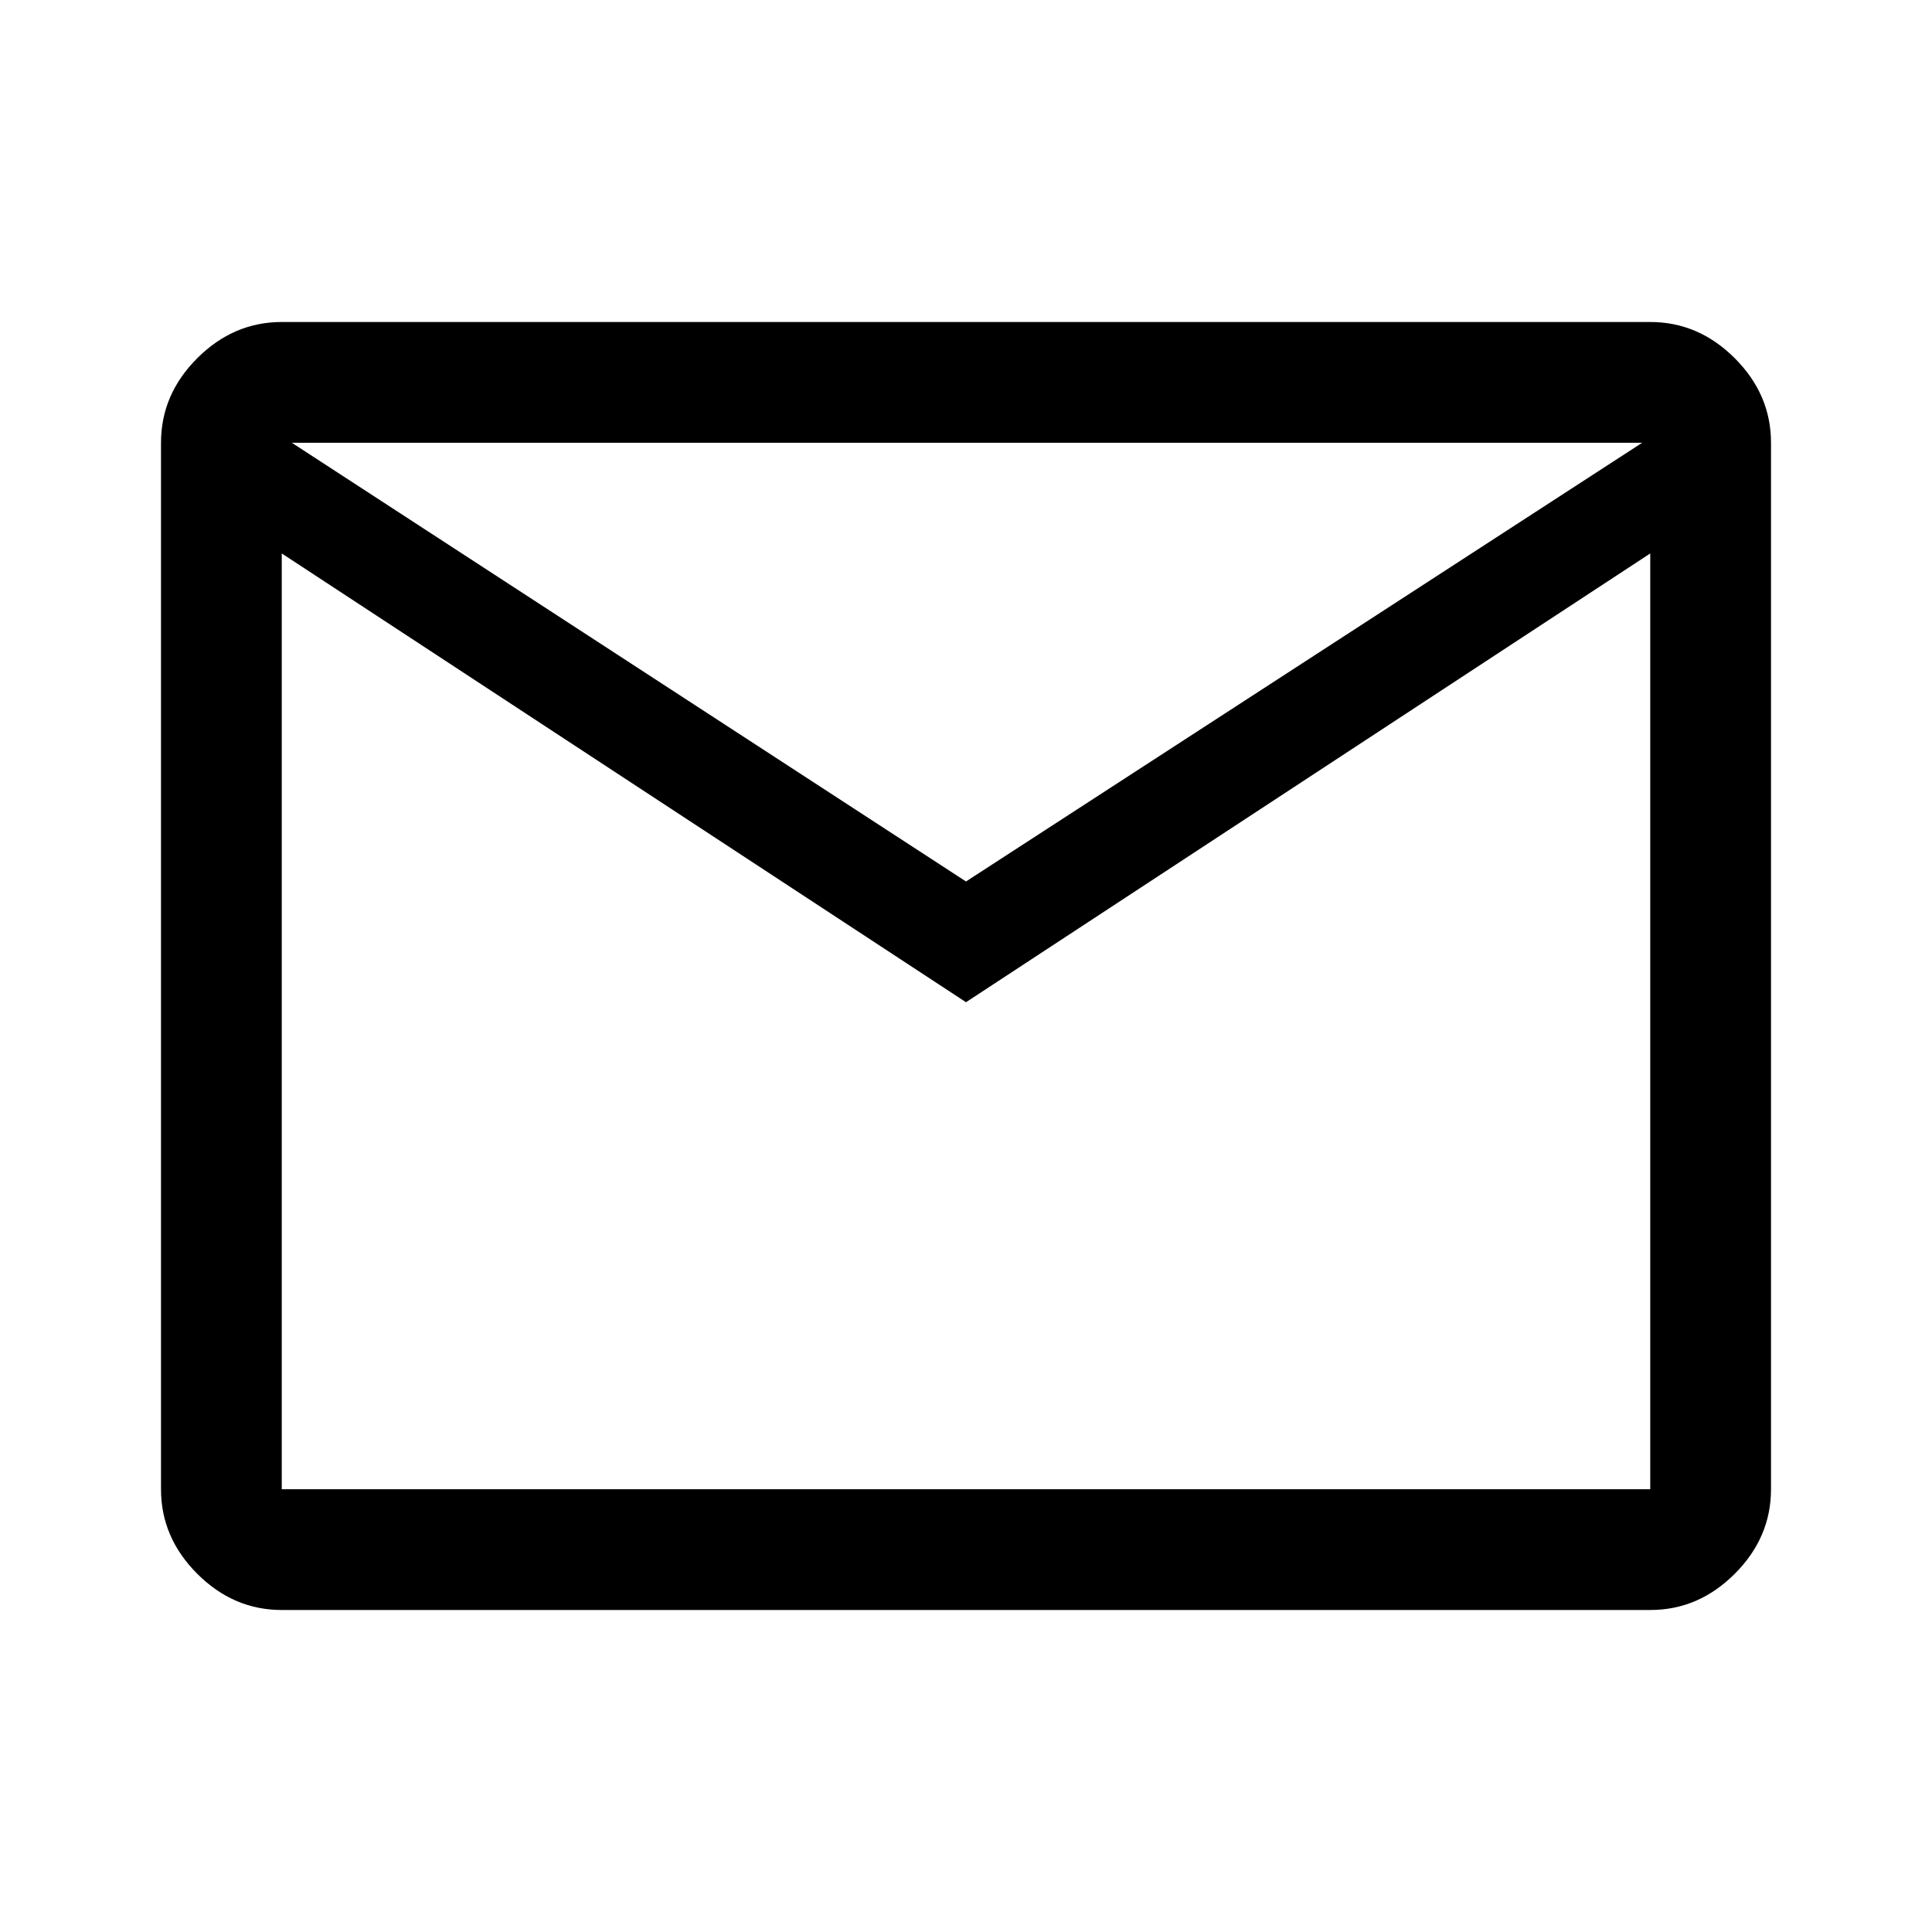
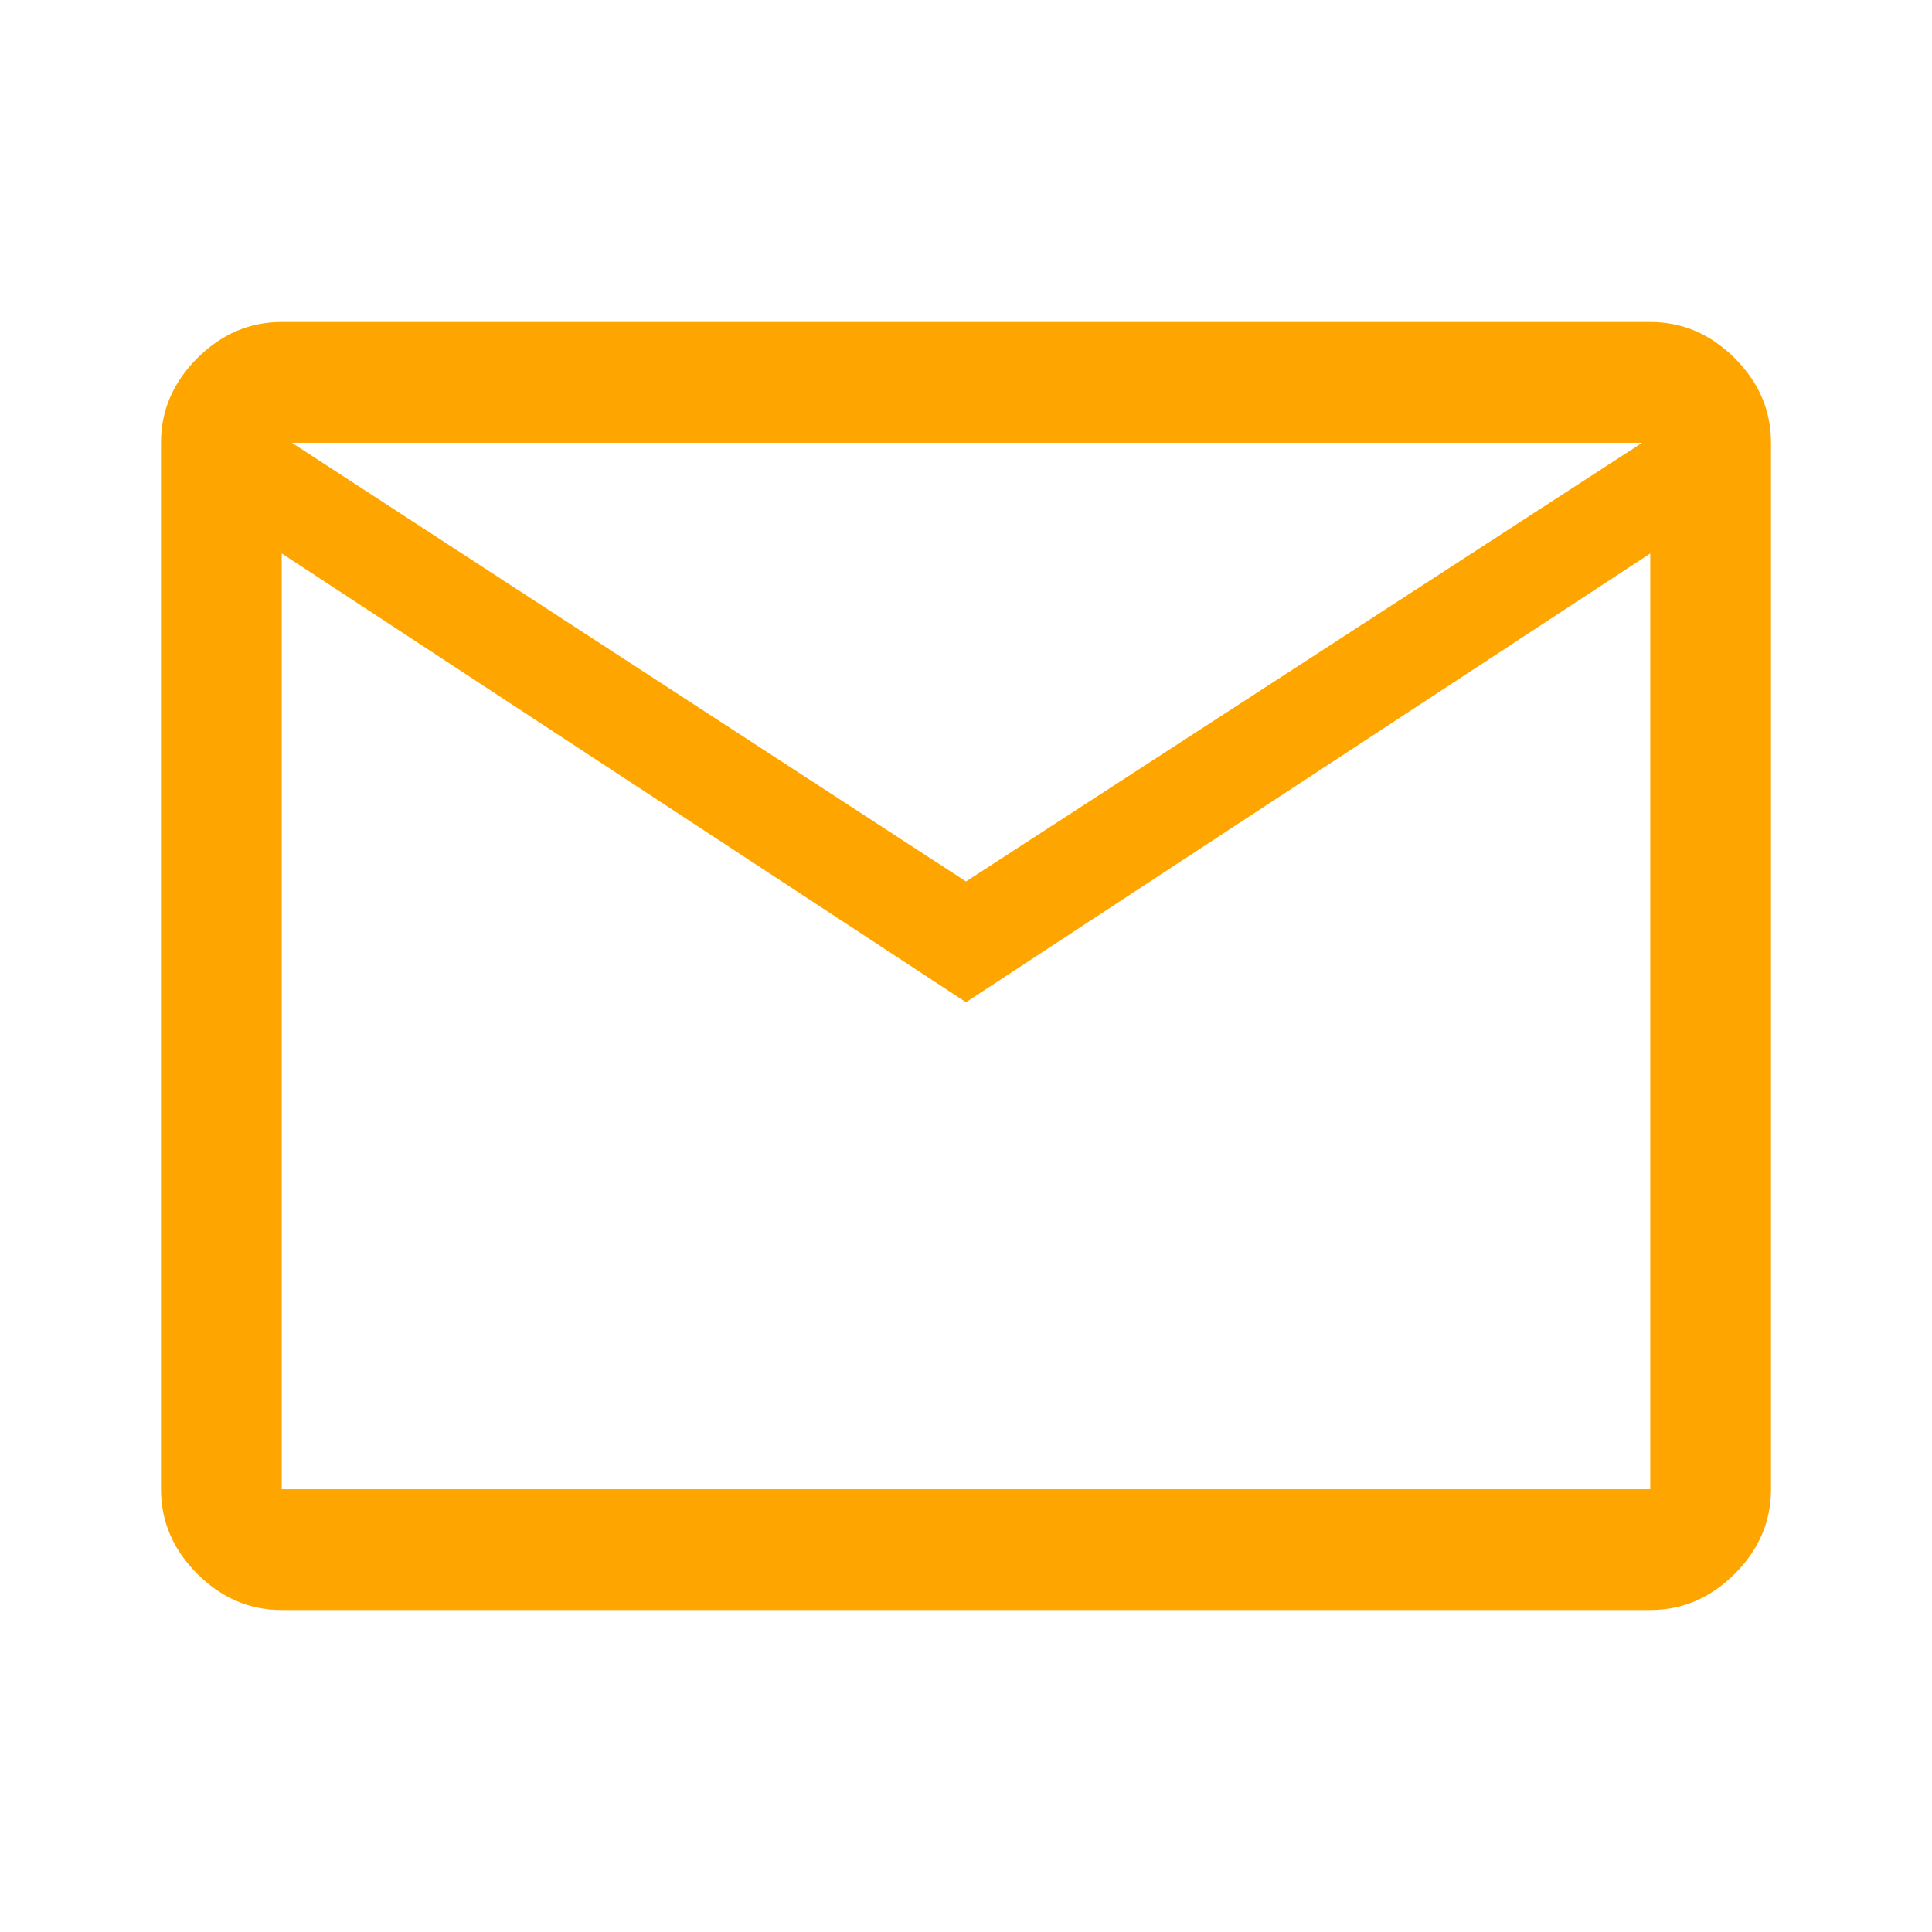
- <svg xmlns="http://www.w3.org/2000/svg" height="48" viewBox="0 96 960 960" width="48">
+ <svg xmlns="http://www.w3.org/2000/svg" fill="orange" height="48" viewBox="0 96 960 960" width="48">
  <path d="M140 896q-24 0-42-18t-18-42V316q0-24 18-42t42-18h680q24 0 42 18t18 42v520q0 24-18 42t-42 18H140Zm340-302L140 371v465h680V371L480 594Zm0-60 336-218H145l335 218ZM140 371v-55 520-465Z" />
</svg>
